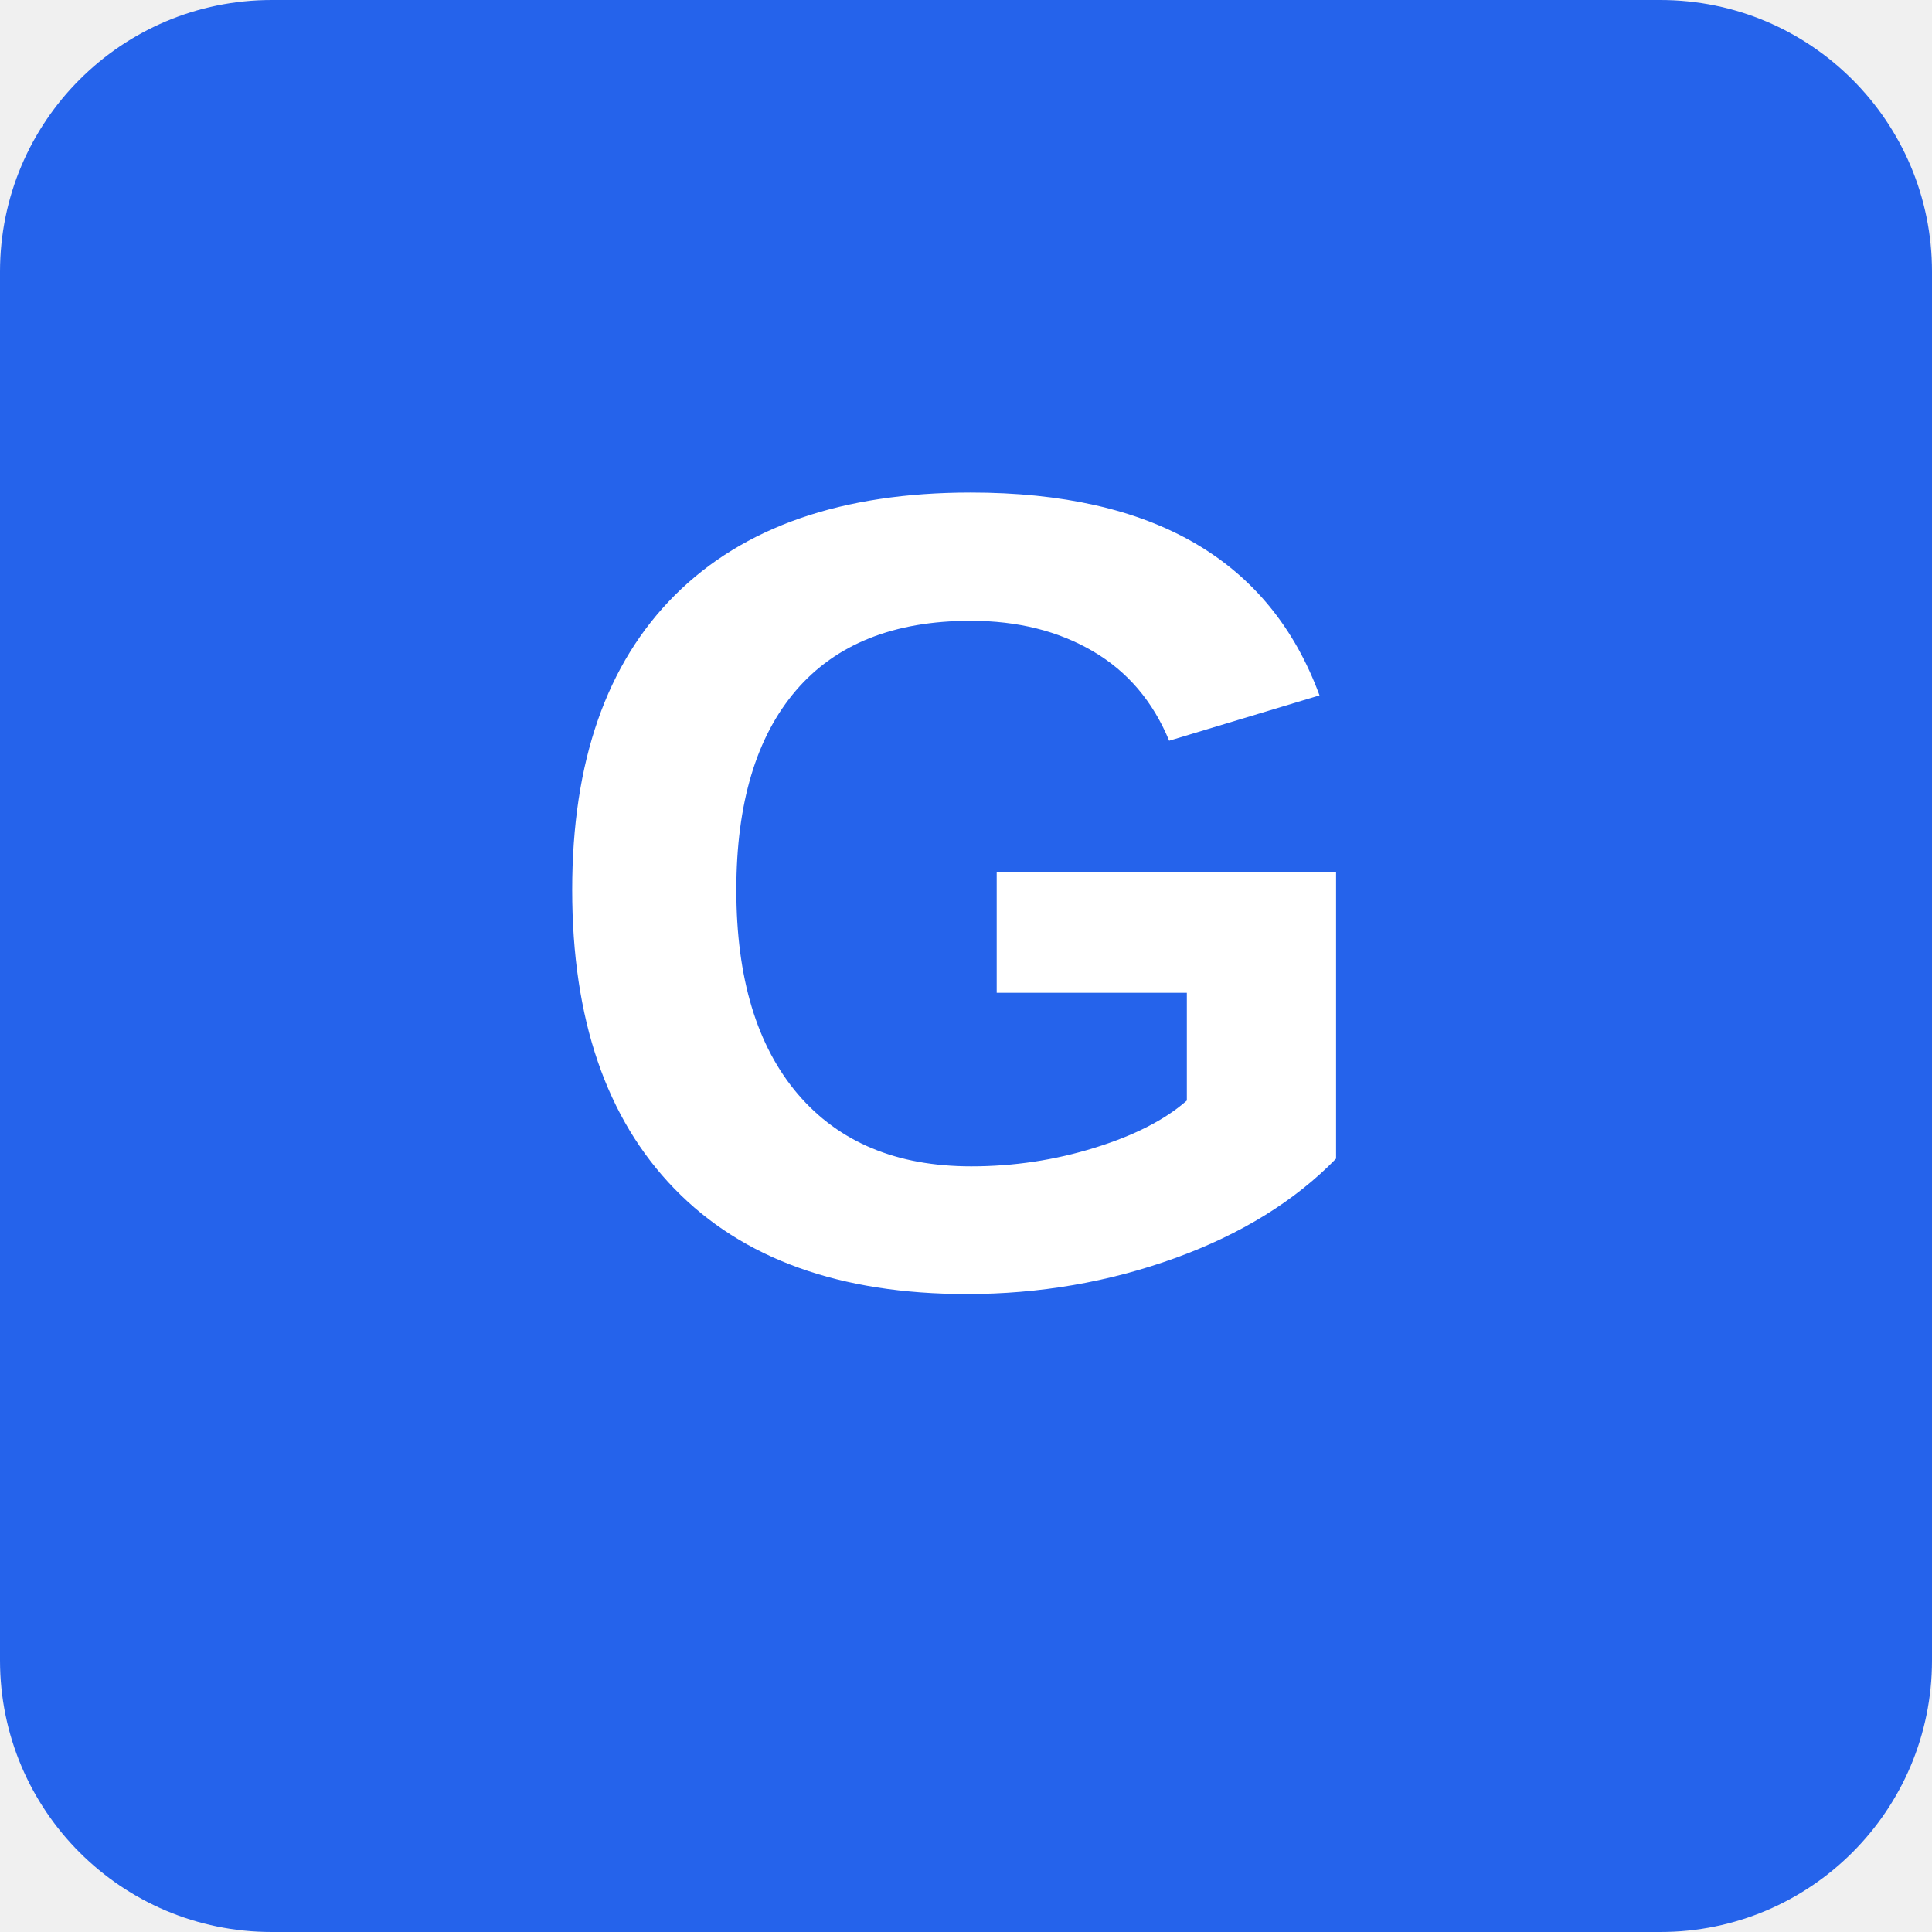
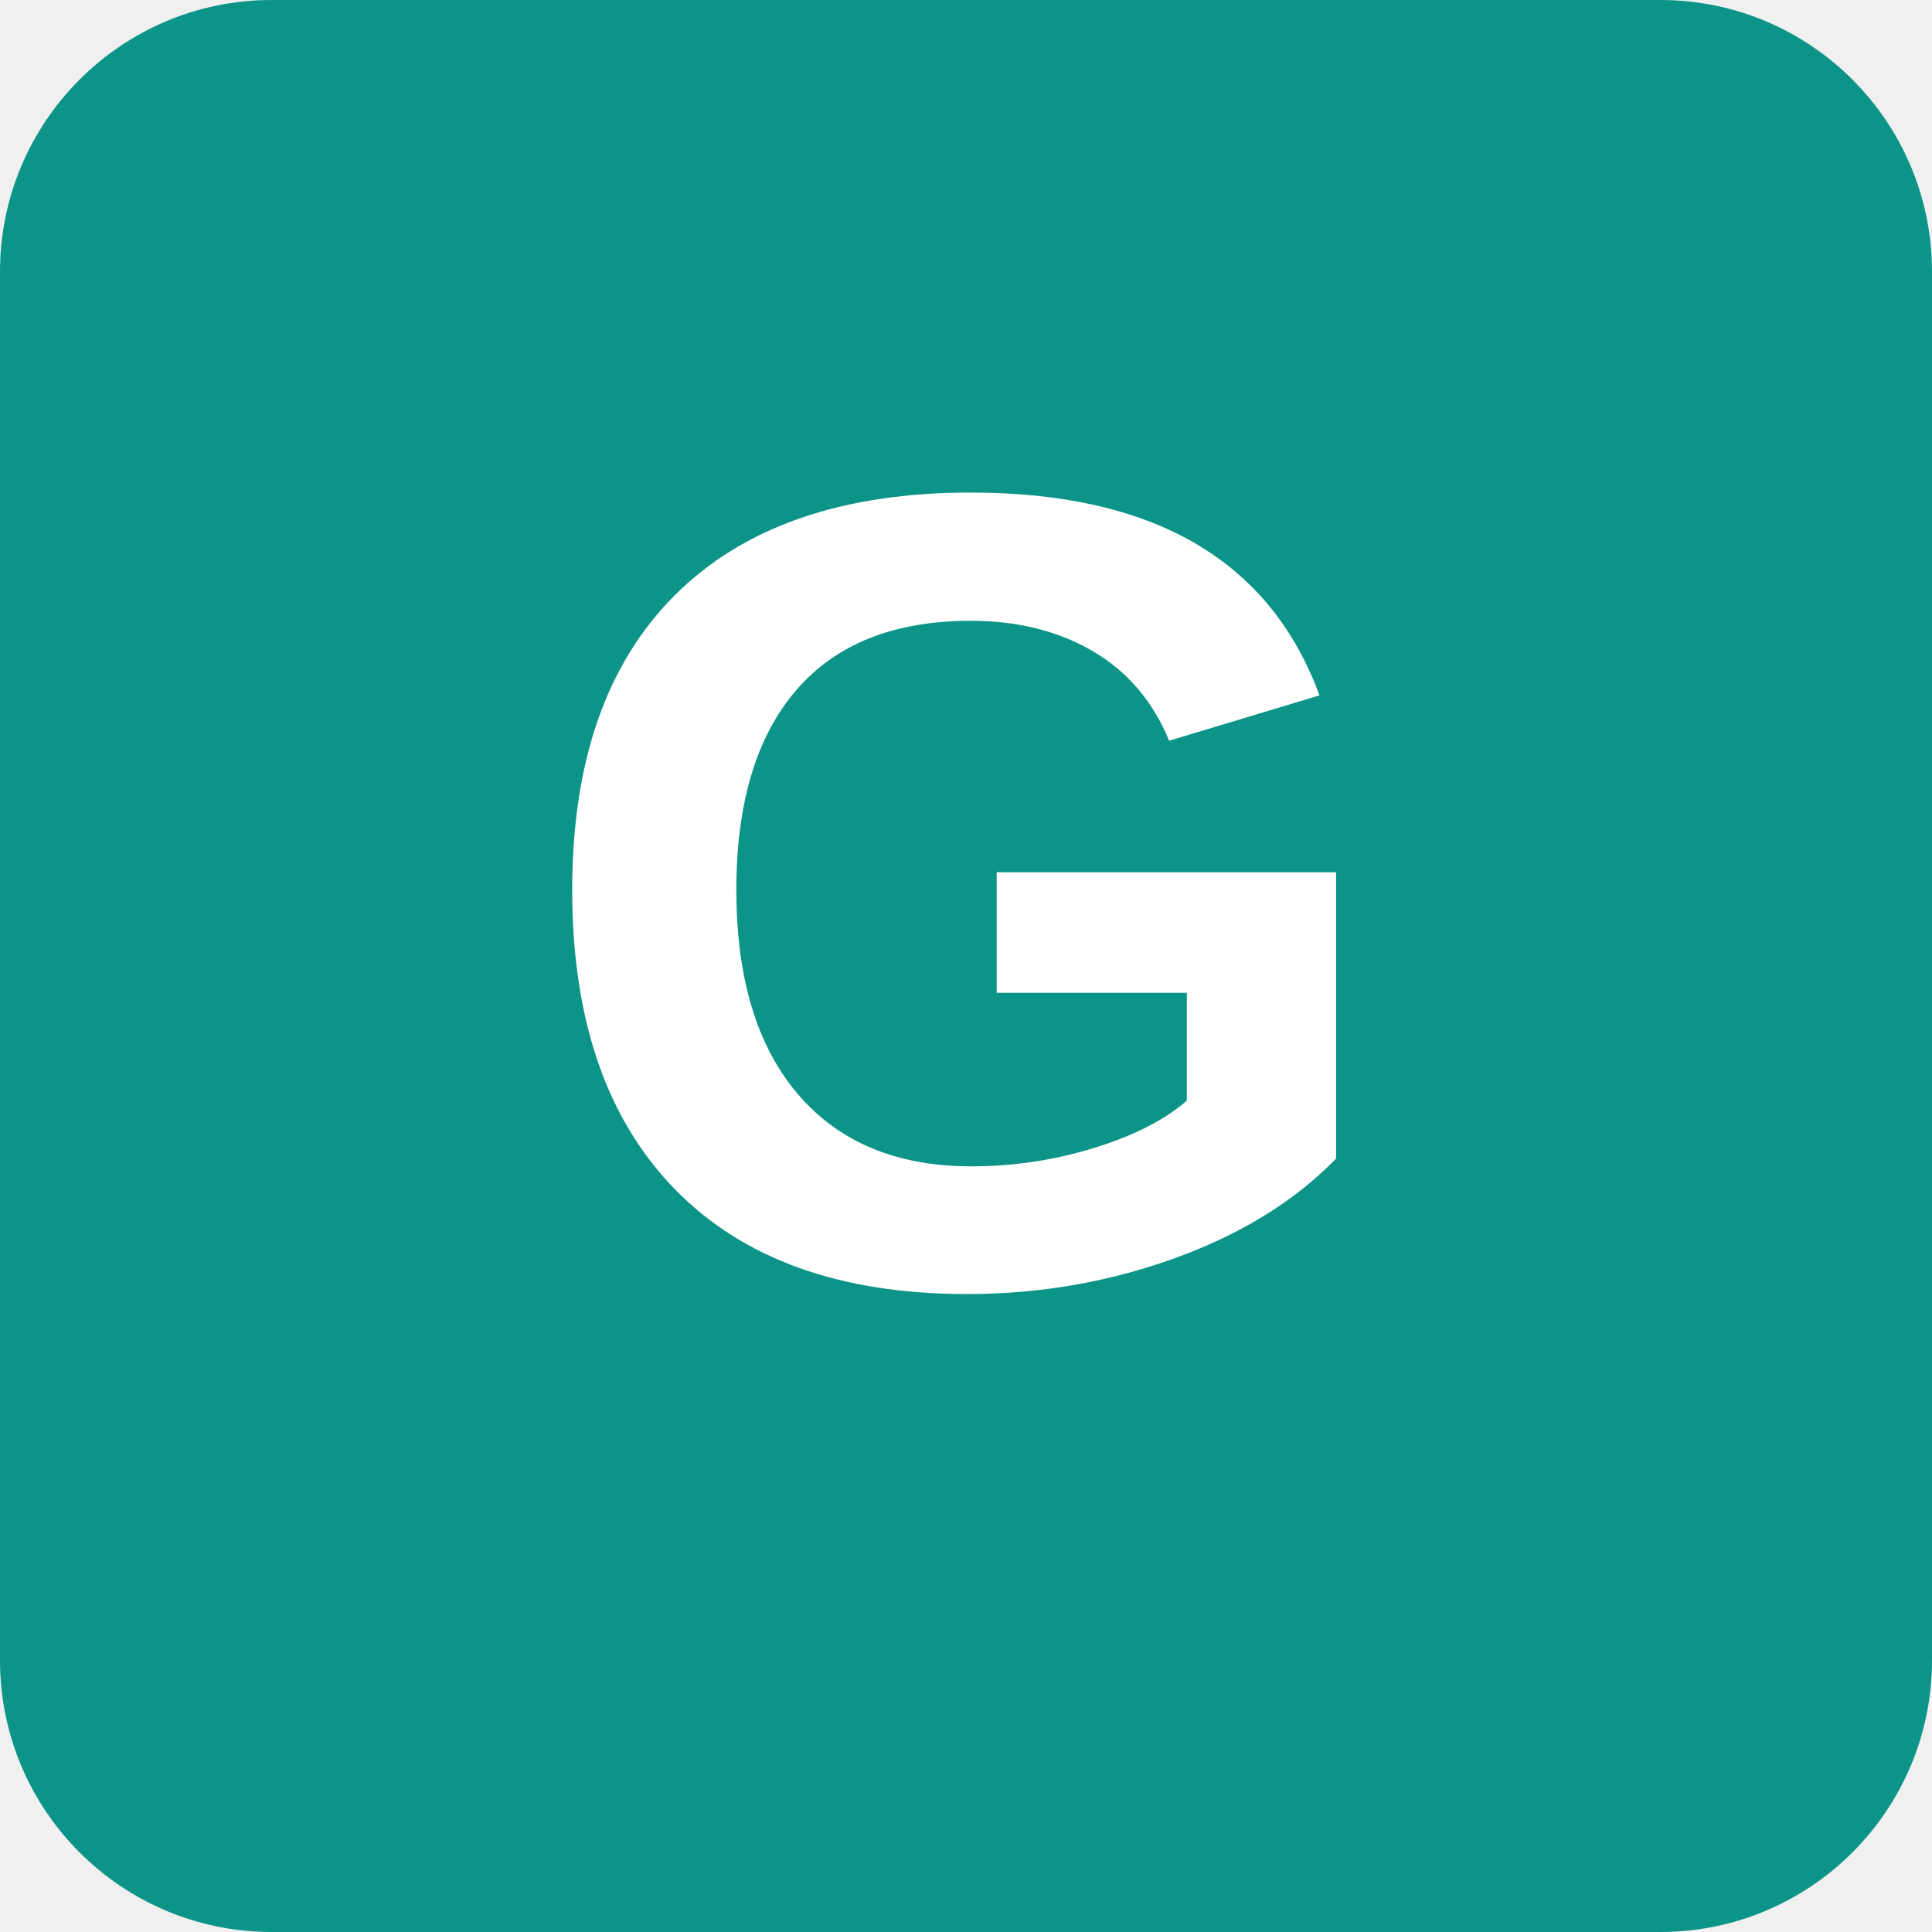
<svg xmlns="http://www.w3.org/2000/svg" width="512" height="512" viewBox="0 0 512 512">
-   <rect width="512" height="512" rx="72" fill="#2563eb" />
+   <rect width="512" height="512" rx="72" fill="#0d9488" />
  <text x="256" y="340" font-family="Arial,sans-serif" font-size="300" font-weight="bold" fill="white" text-anchor="middle">G</text>
</svg>
